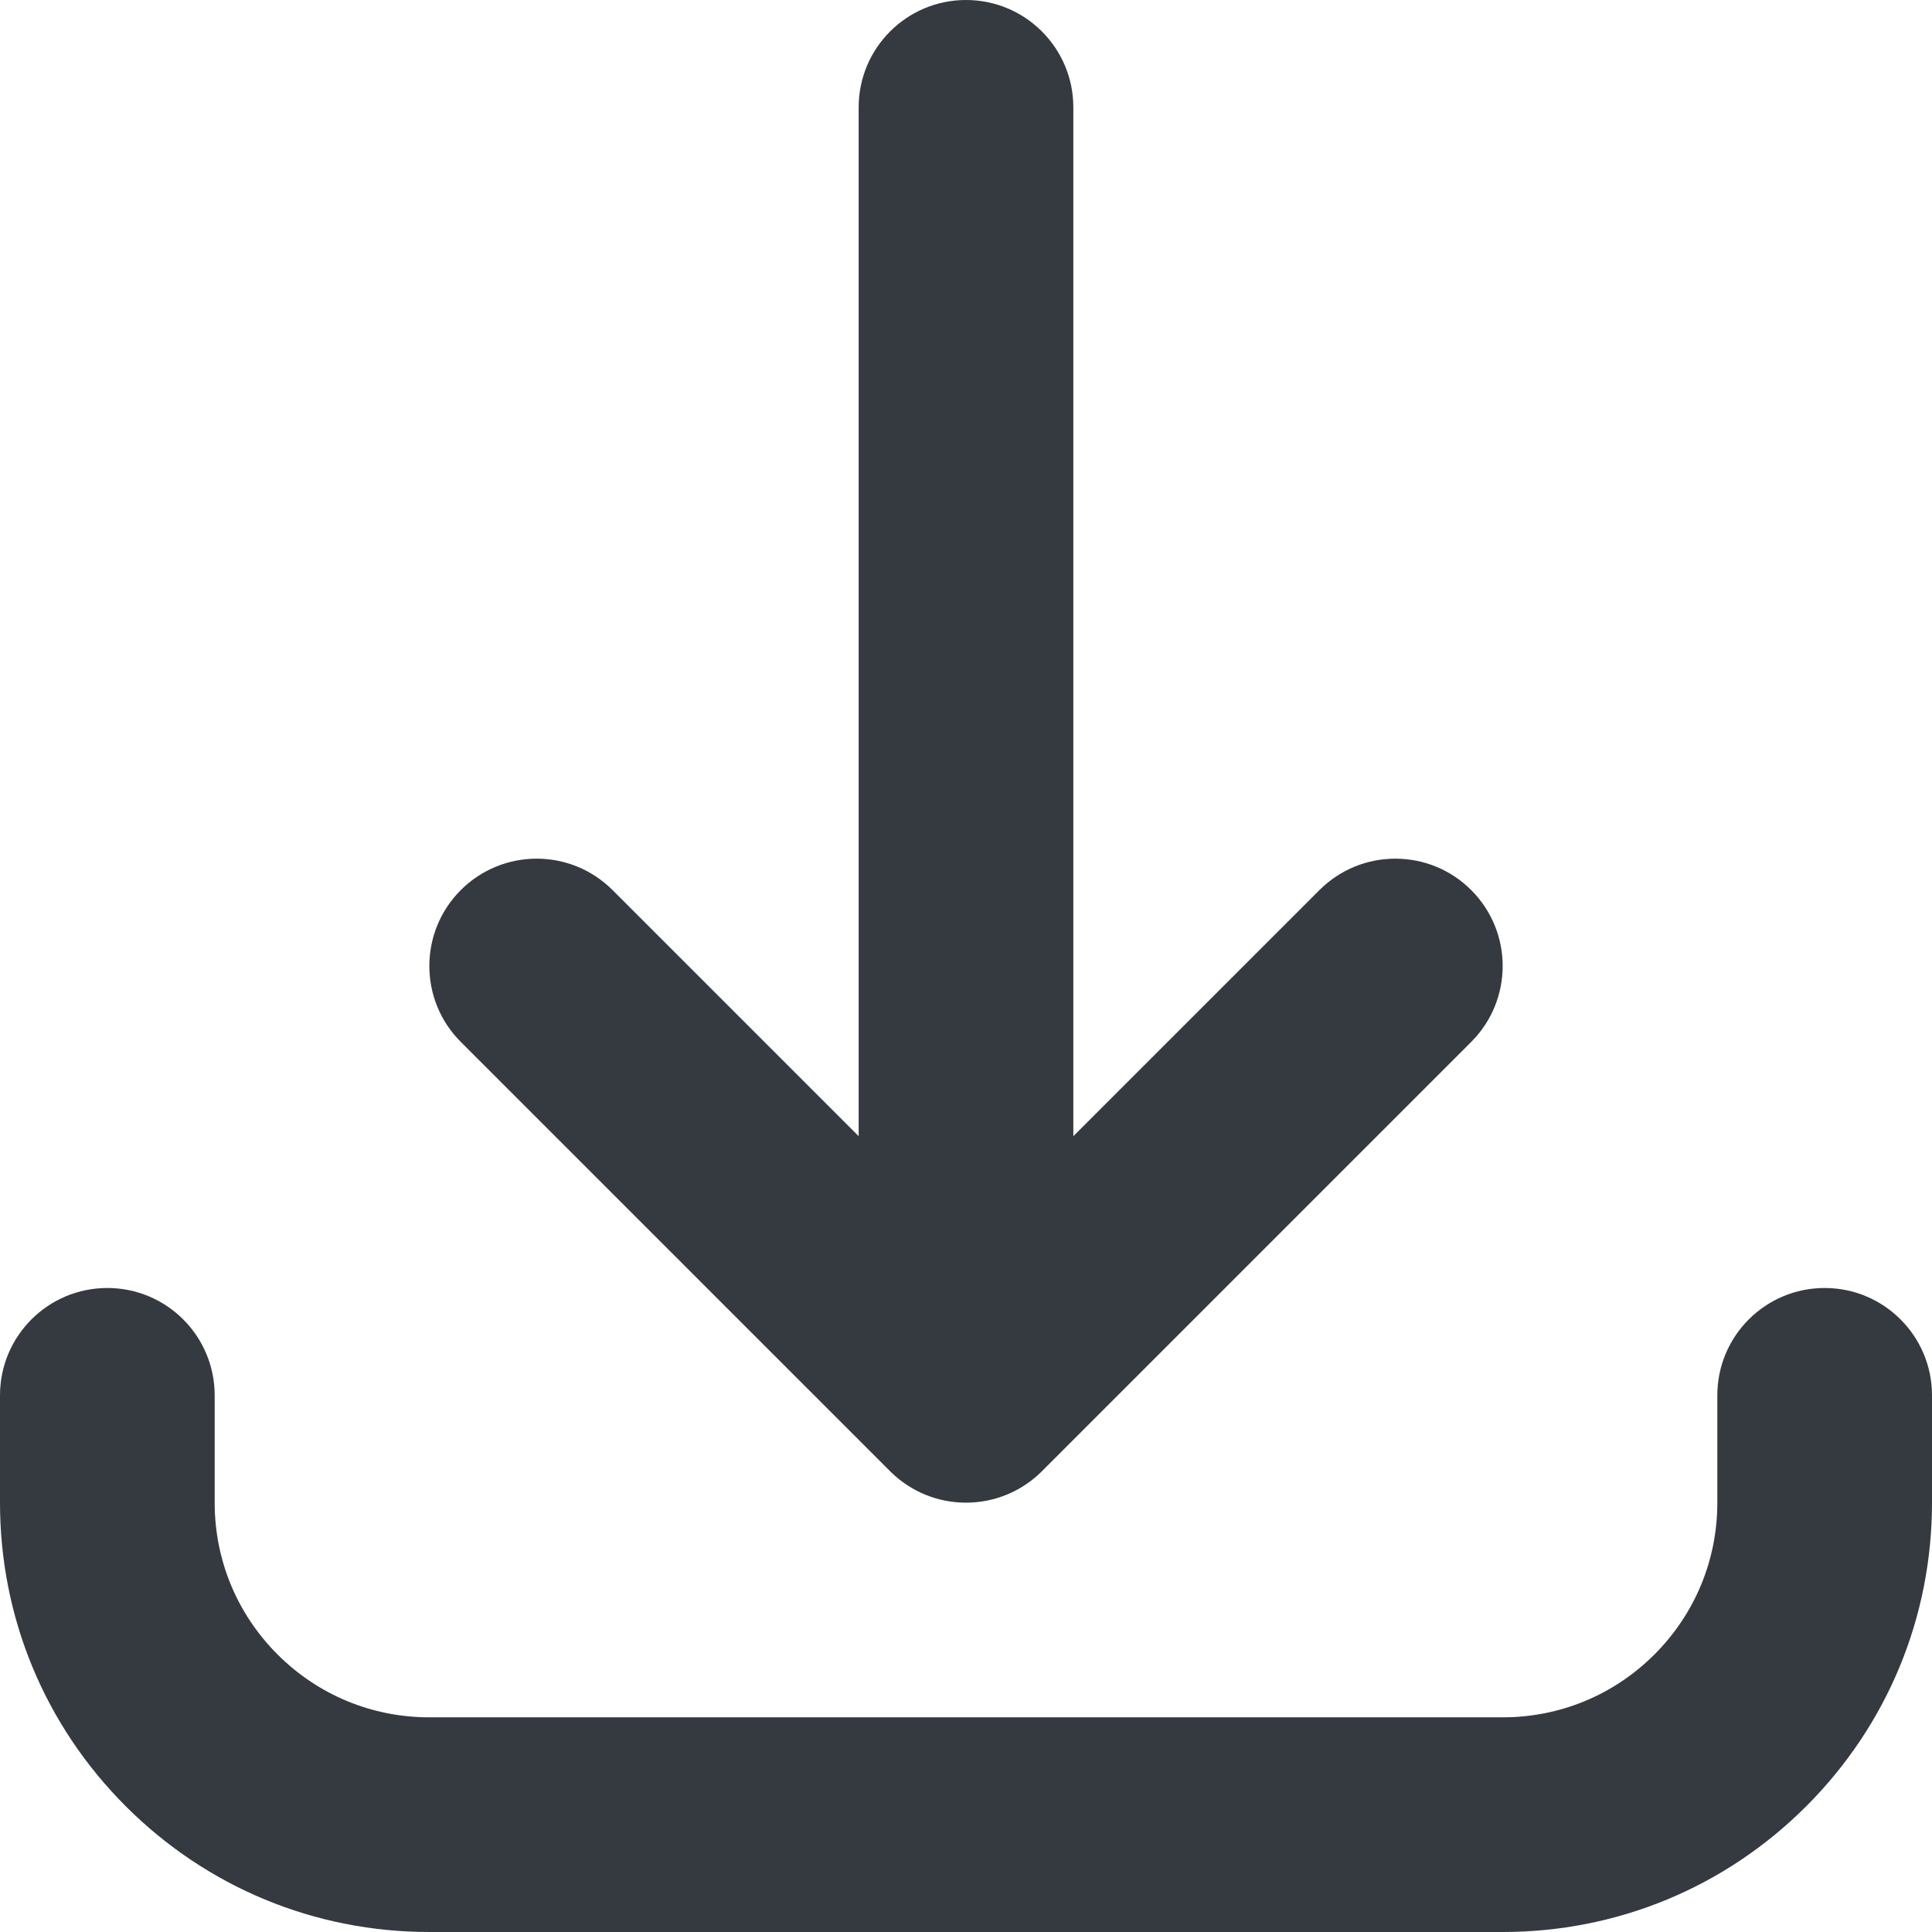
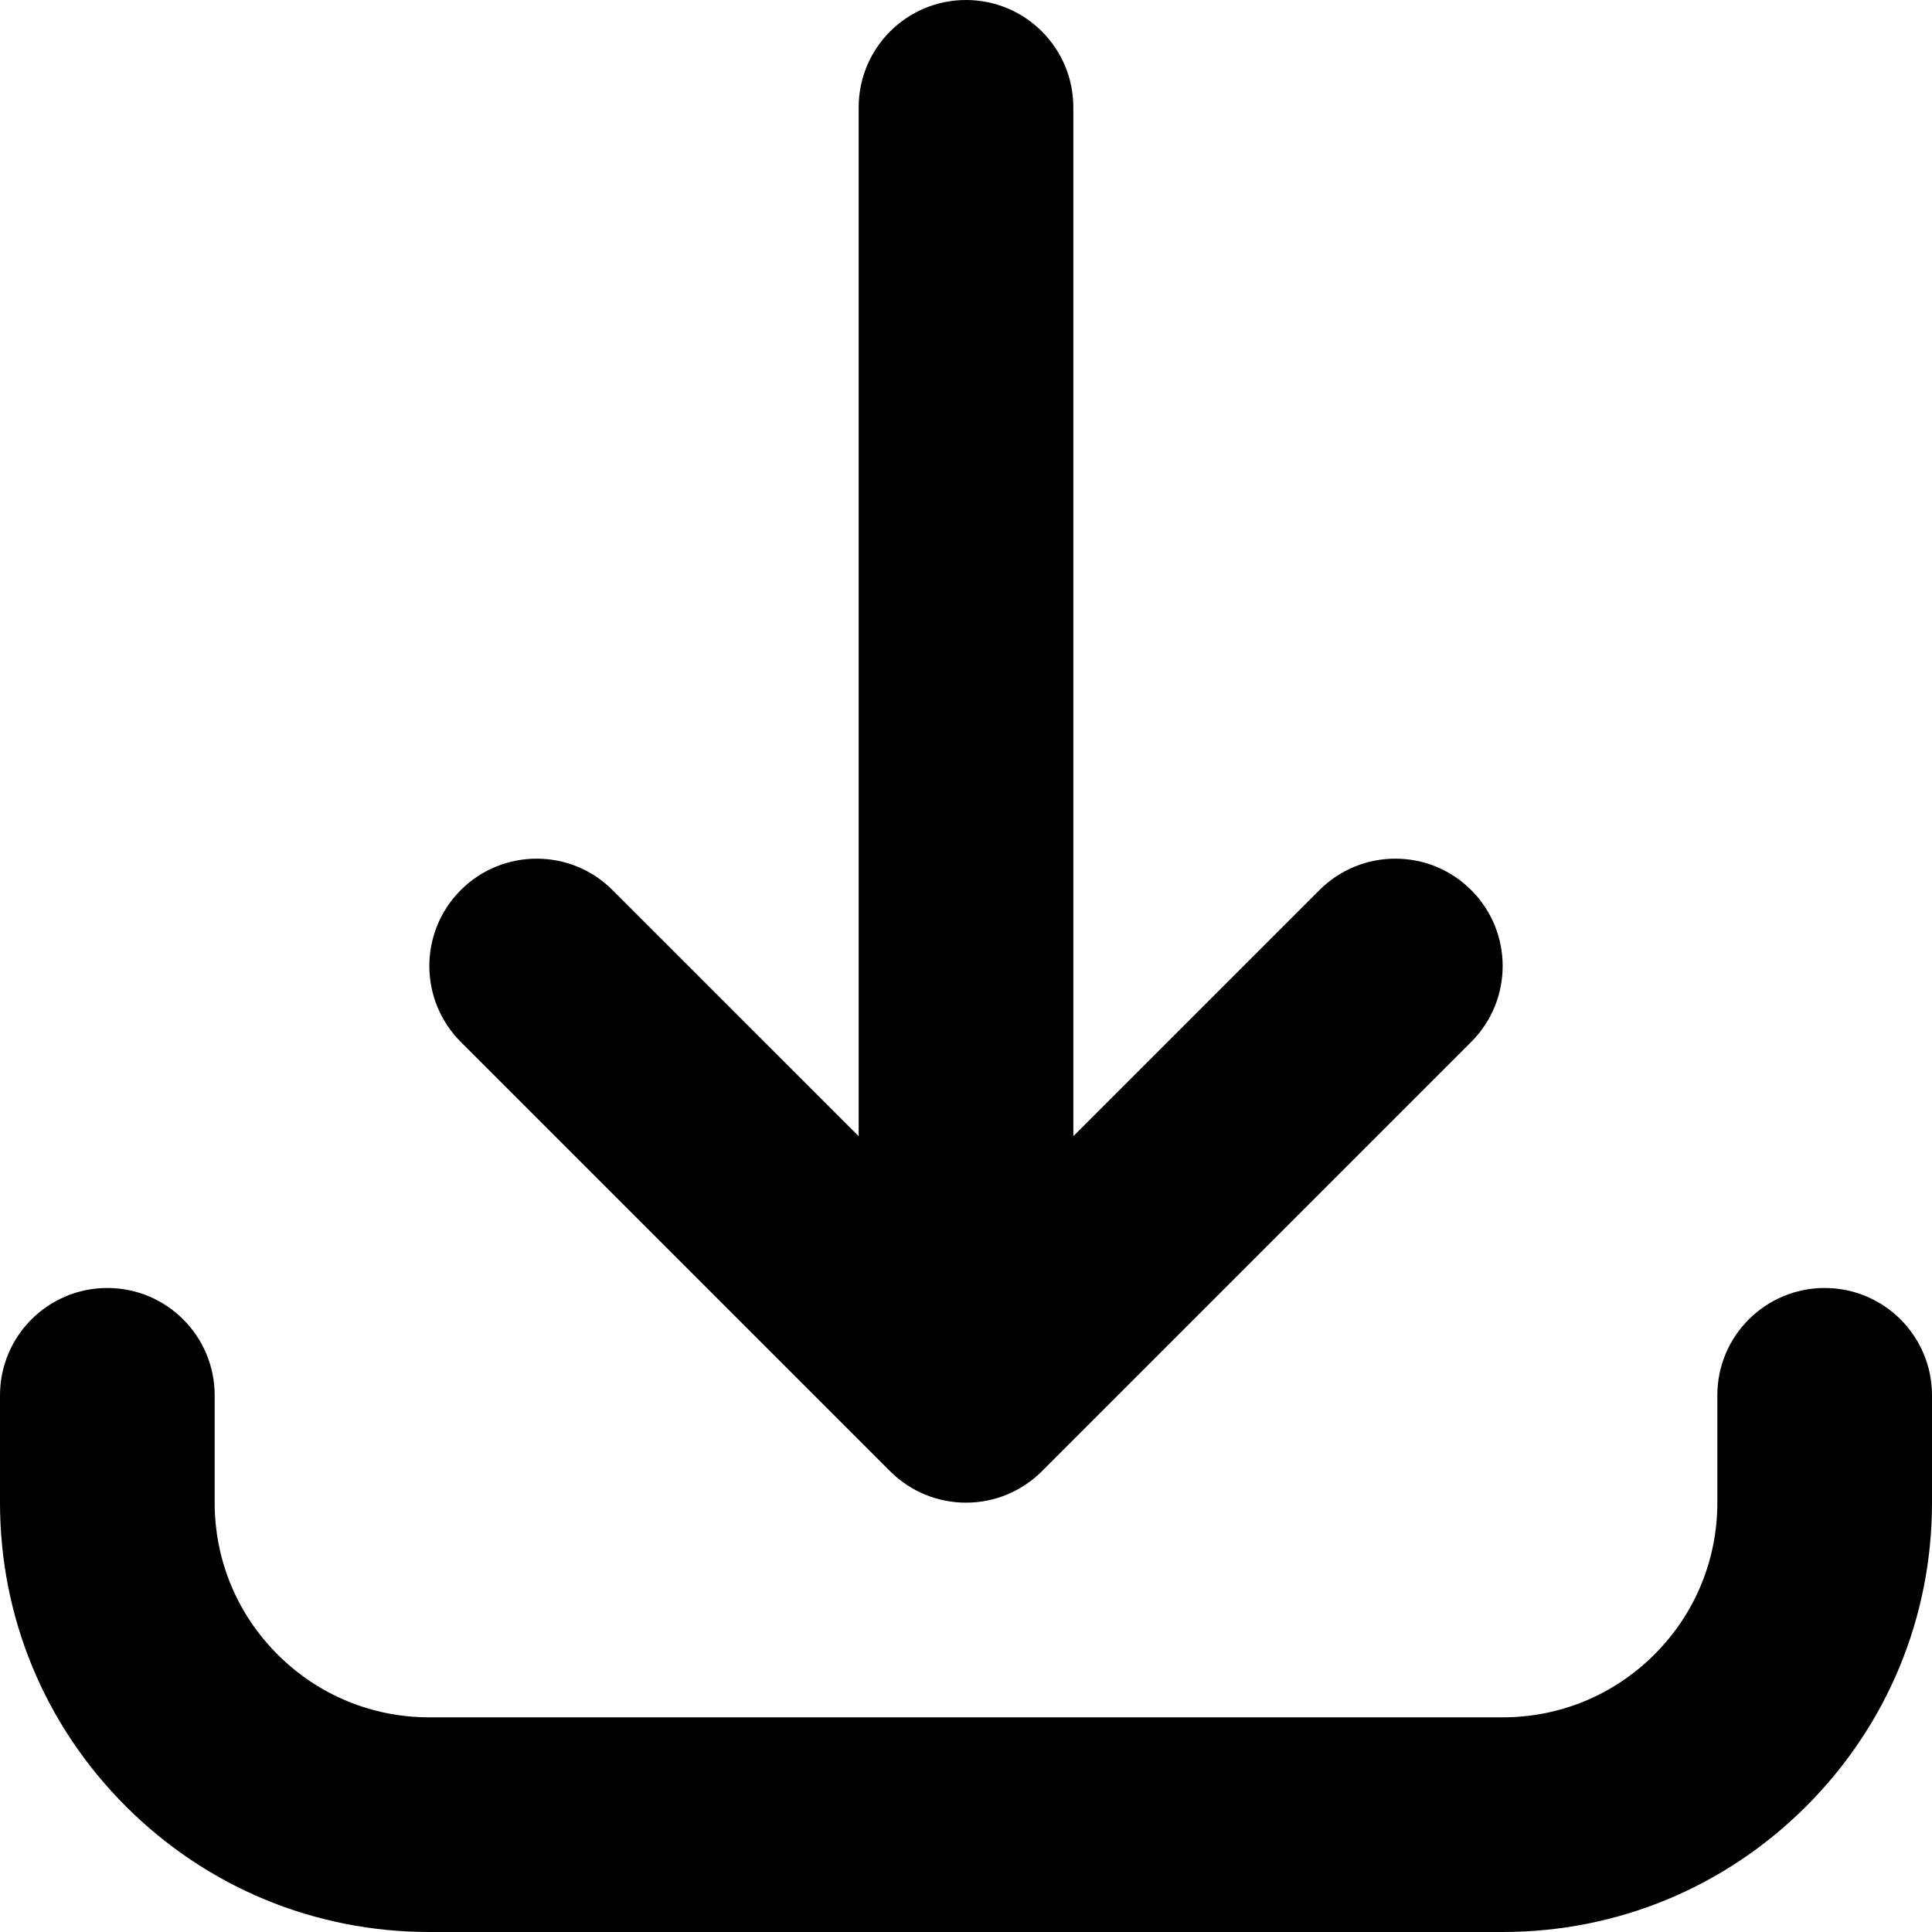
<svg xmlns="http://www.w3.org/2000/svg" version="1.1" width="512" height="512" x="0" y="0" viewBox="0 0 515.283 515.283" style="enable-background:new 0 0 512 512" xml:space="preserve" class="">
  <g>
-     <path d="M400.775 515.283H114.507c-30.584 0-59.339-11.911-80.968-33.54C11.911 460.117 0 431.361 0 400.775v-28.628c0-15.811 12.816-28.628 28.627-28.628s28.627 12.817 28.627 28.628v28.628c0 15.293 5.956 29.67 16.768 40.483 10.815 10.814 25.192 16.771 40.485 16.771h286.268c15.292 0 29.669-5.957 40.483-16.771 10.814-10.815 16.771-25.192 16.771-40.483v-28.628c0-15.811 12.816-28.628 28.626-28.628s28.628 12.817 28.628 28.628v28.628c0 30.584-11.911 59.338-33.54 80.968-21.629 21.629-50.384 33.54-80.968 33.54zM257.641 400.774a28.538 28.538 0 0 1-19.998-8.142l-.002-.002-.057-.056-.016-.016c-.016-.014-.03-.029-.045-.044l-.029-.029a.892.892 0 0 0-.032-.031l-.062-.062-114.508-114.509c-11.179-11.179-11.179-29.305 0-40.485 11.179-11.179 29.306-11.18 40.485 0l65.638 65.638V28.627C229.014 12.816 241.83 0 257.641 0s28.628 12.816 28.628 28.627v274.408l65.637-65.637c11.178-11.179 29.307-11.179 40.485 0 11.179 11.179 11.179 29.306 0 40.485L277.883 392.39l-.062.062-.032.031-.029.029c-.014.016-.03.03-.044.044l-.017.016a1.479 1.479 0 0 1-.056.056l-.002.002c-.315.307-.634.605-.96.895a28.441 28.441 0 0 1-7.89 4.995l-.028.012c-.011.004-.02.01-.031.013a28.5 28.5 0 0 1-11.091 2.229z" fill="#343a40" data-original="#000000" opacity="1" />
+     <path d="M400.775 515.283H114.507c-30.584 0-59.339-11.911-80.968-33.54C11.911 460.117 0 431.361 0 400.775v-28.628c0-15.811 12.816-28.628 28.627-28.628s28.627 12.817 28.627 28.628v28.628c0 15.293 5.956 29.67 16.768 40.483 10.815 10.814 25.192 16.771 40.485 16.771h286.268c15.292 0 29.669-5.957 40.483-16.771 10.814-10.815 16.771-25.192 16.771-40.483v-28.628c0-15.811 12.816-28.628 28.626-28.628s28.628 12.817 28.628 28.628v28.628c0 30.584-11.911 59.338-33.54 80.968-21.629 21.629-50.384 33.54-80.968 33.54zM257.641 400.774a28.538 28.538 0 0 1-19.998-8.142l-.002-.002-.057-.056-.016-.016c-.016-.014-.03-.029-.045-.044l-.029-.029a.892.892 0 0 0-.032-.031l-.062-.062-114.508-114.509c-11.179-11.179-11.179-29.305 0-40.485 11.179-11.179 29.306-11.18 40.485 0l65.638 65.638V28.627C229.014 12.816 241.83 0 257.641 0s28.628 12.816 28.628 28.627v274.408l65.637-65.637c11.178-11.179 29.307-11.179 40.485 0 11.179 11.179 11.179 29.306 0 40.485L277.883 392.39l-.062.062-.032.031-.029.029c-.014.016-.03.03-.044.044l-.017.016a1.479 1.479 0 0 1-.056.056l-.002.002c-.315.307-.634.605-.96.895a28.441 28.441 0 0 1-7.89 4.995l-.028.012c-.011.004-.02.01-.031.013a28.5 28.5 0 0 1-11.091 2.229z" fill="currentColor" data-original="#000000" opacity="1" />
  </g>
</svg>
